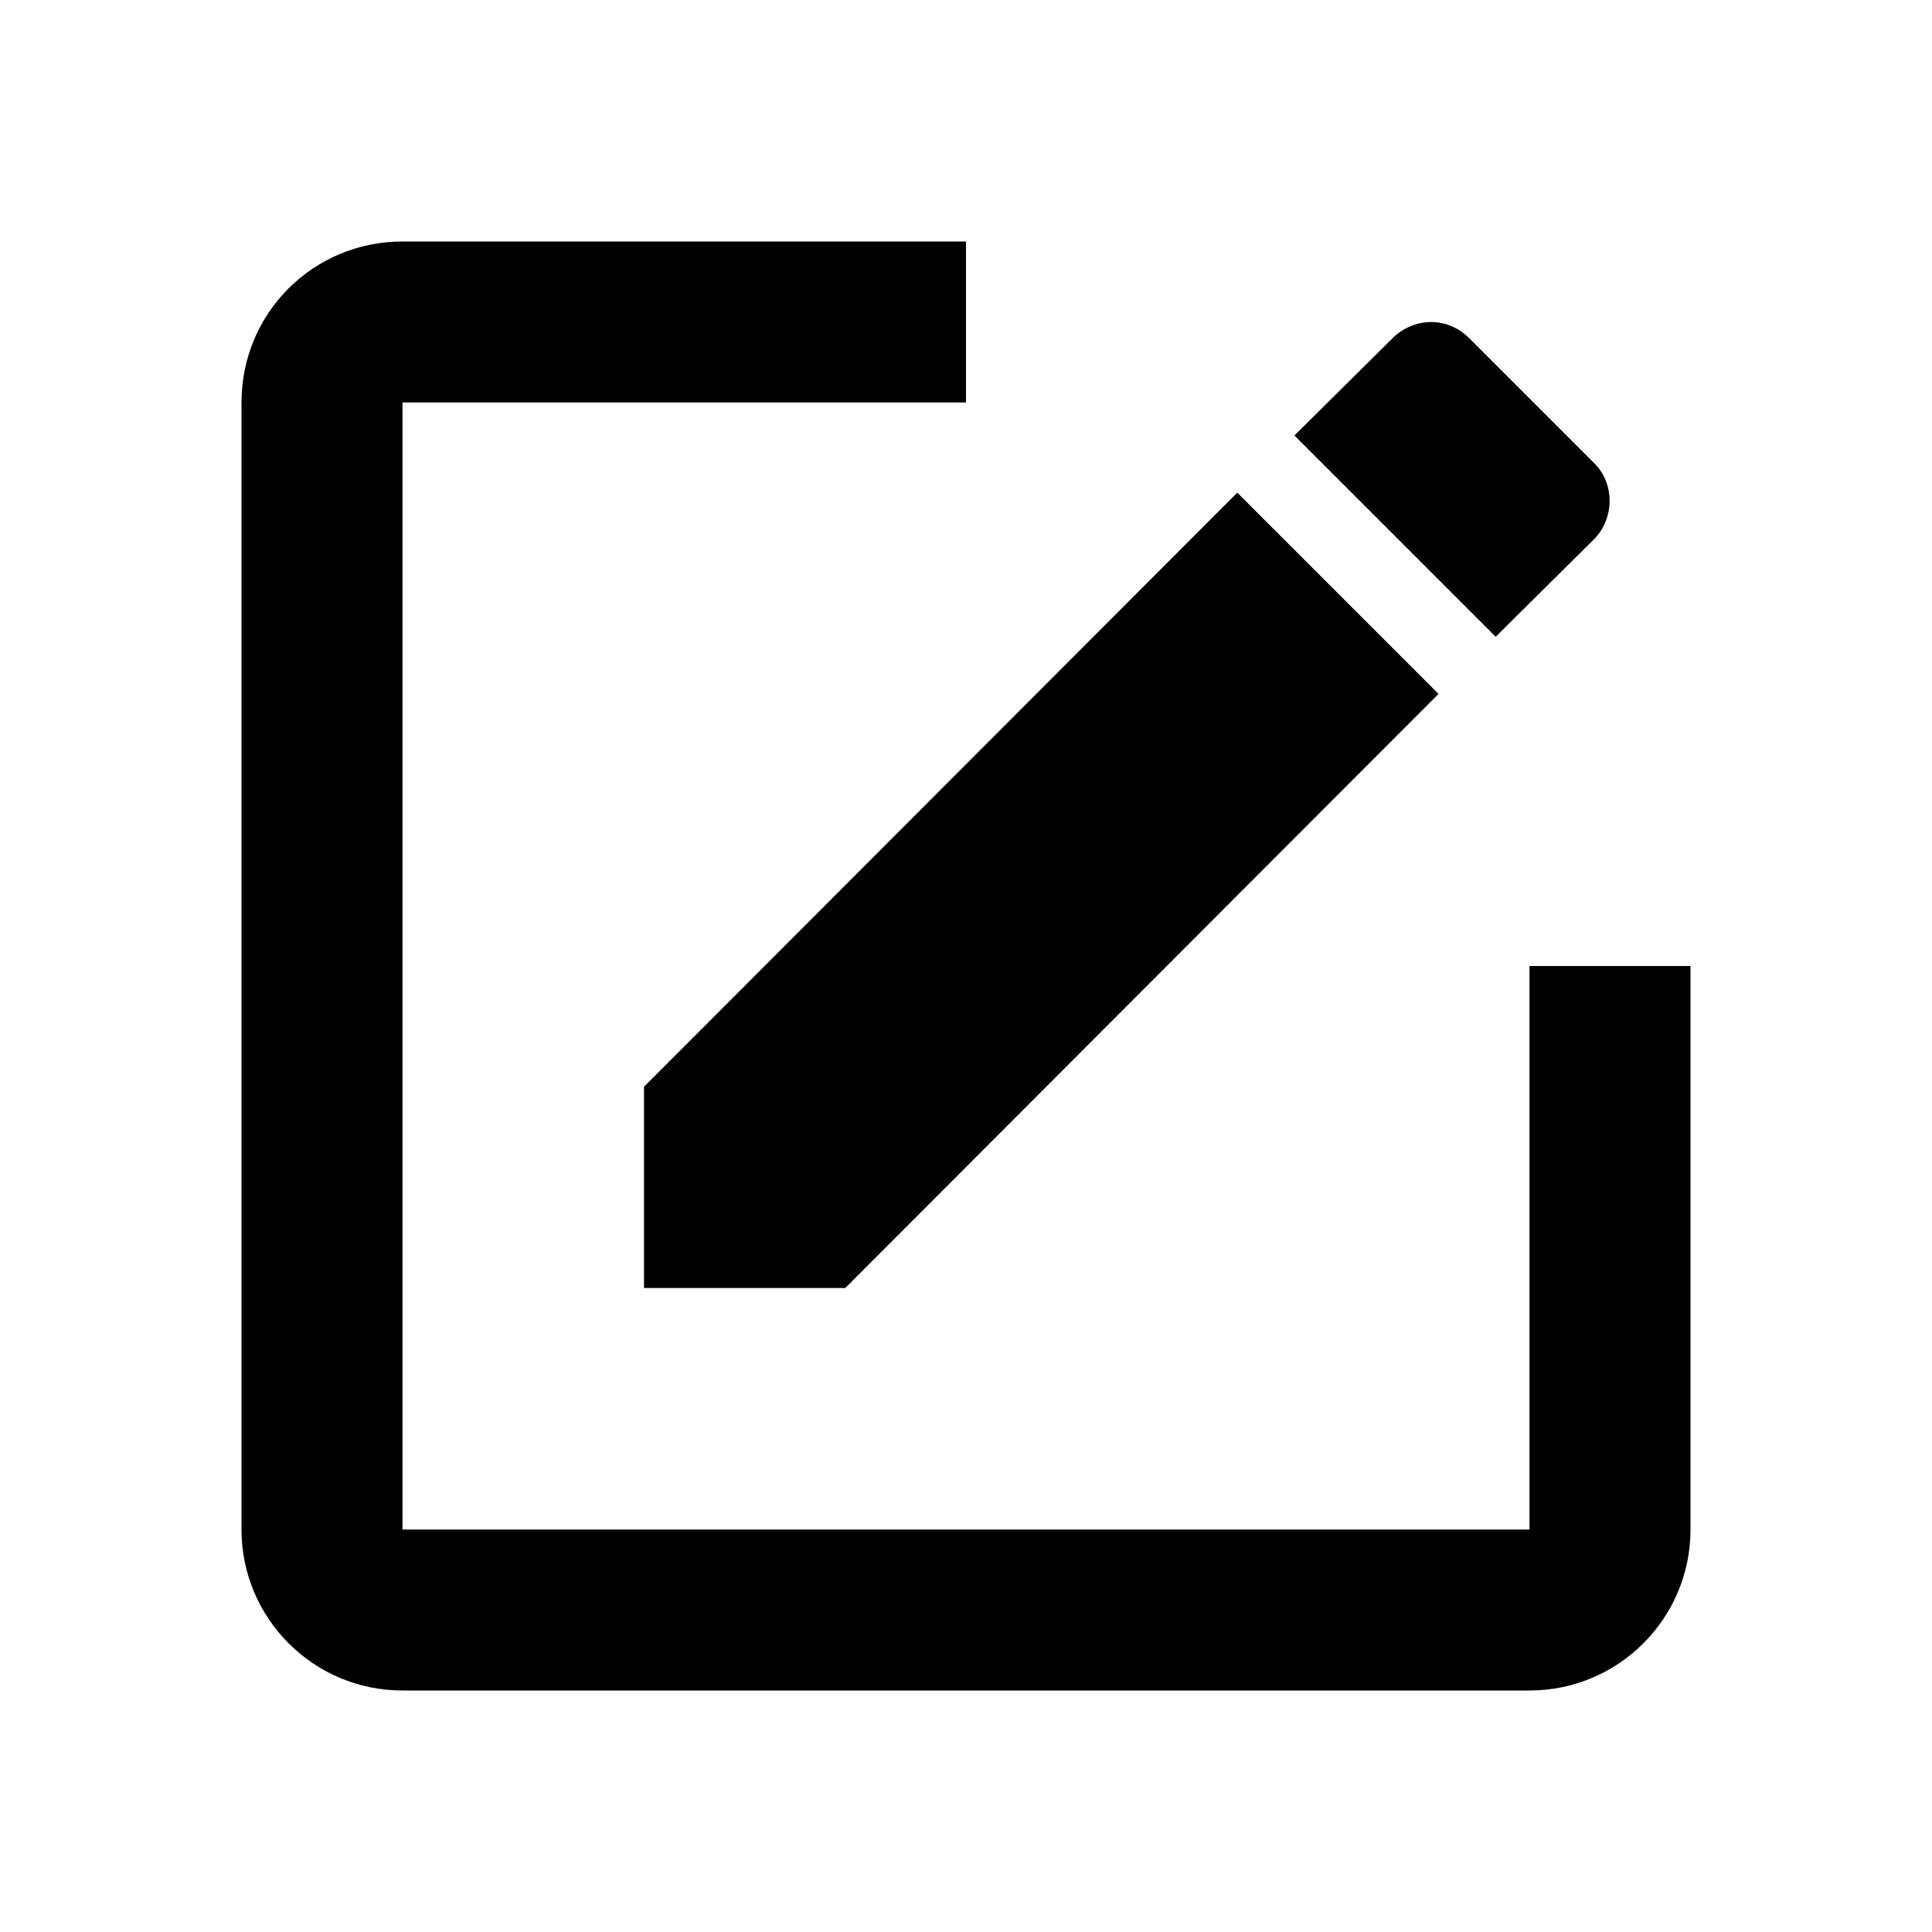
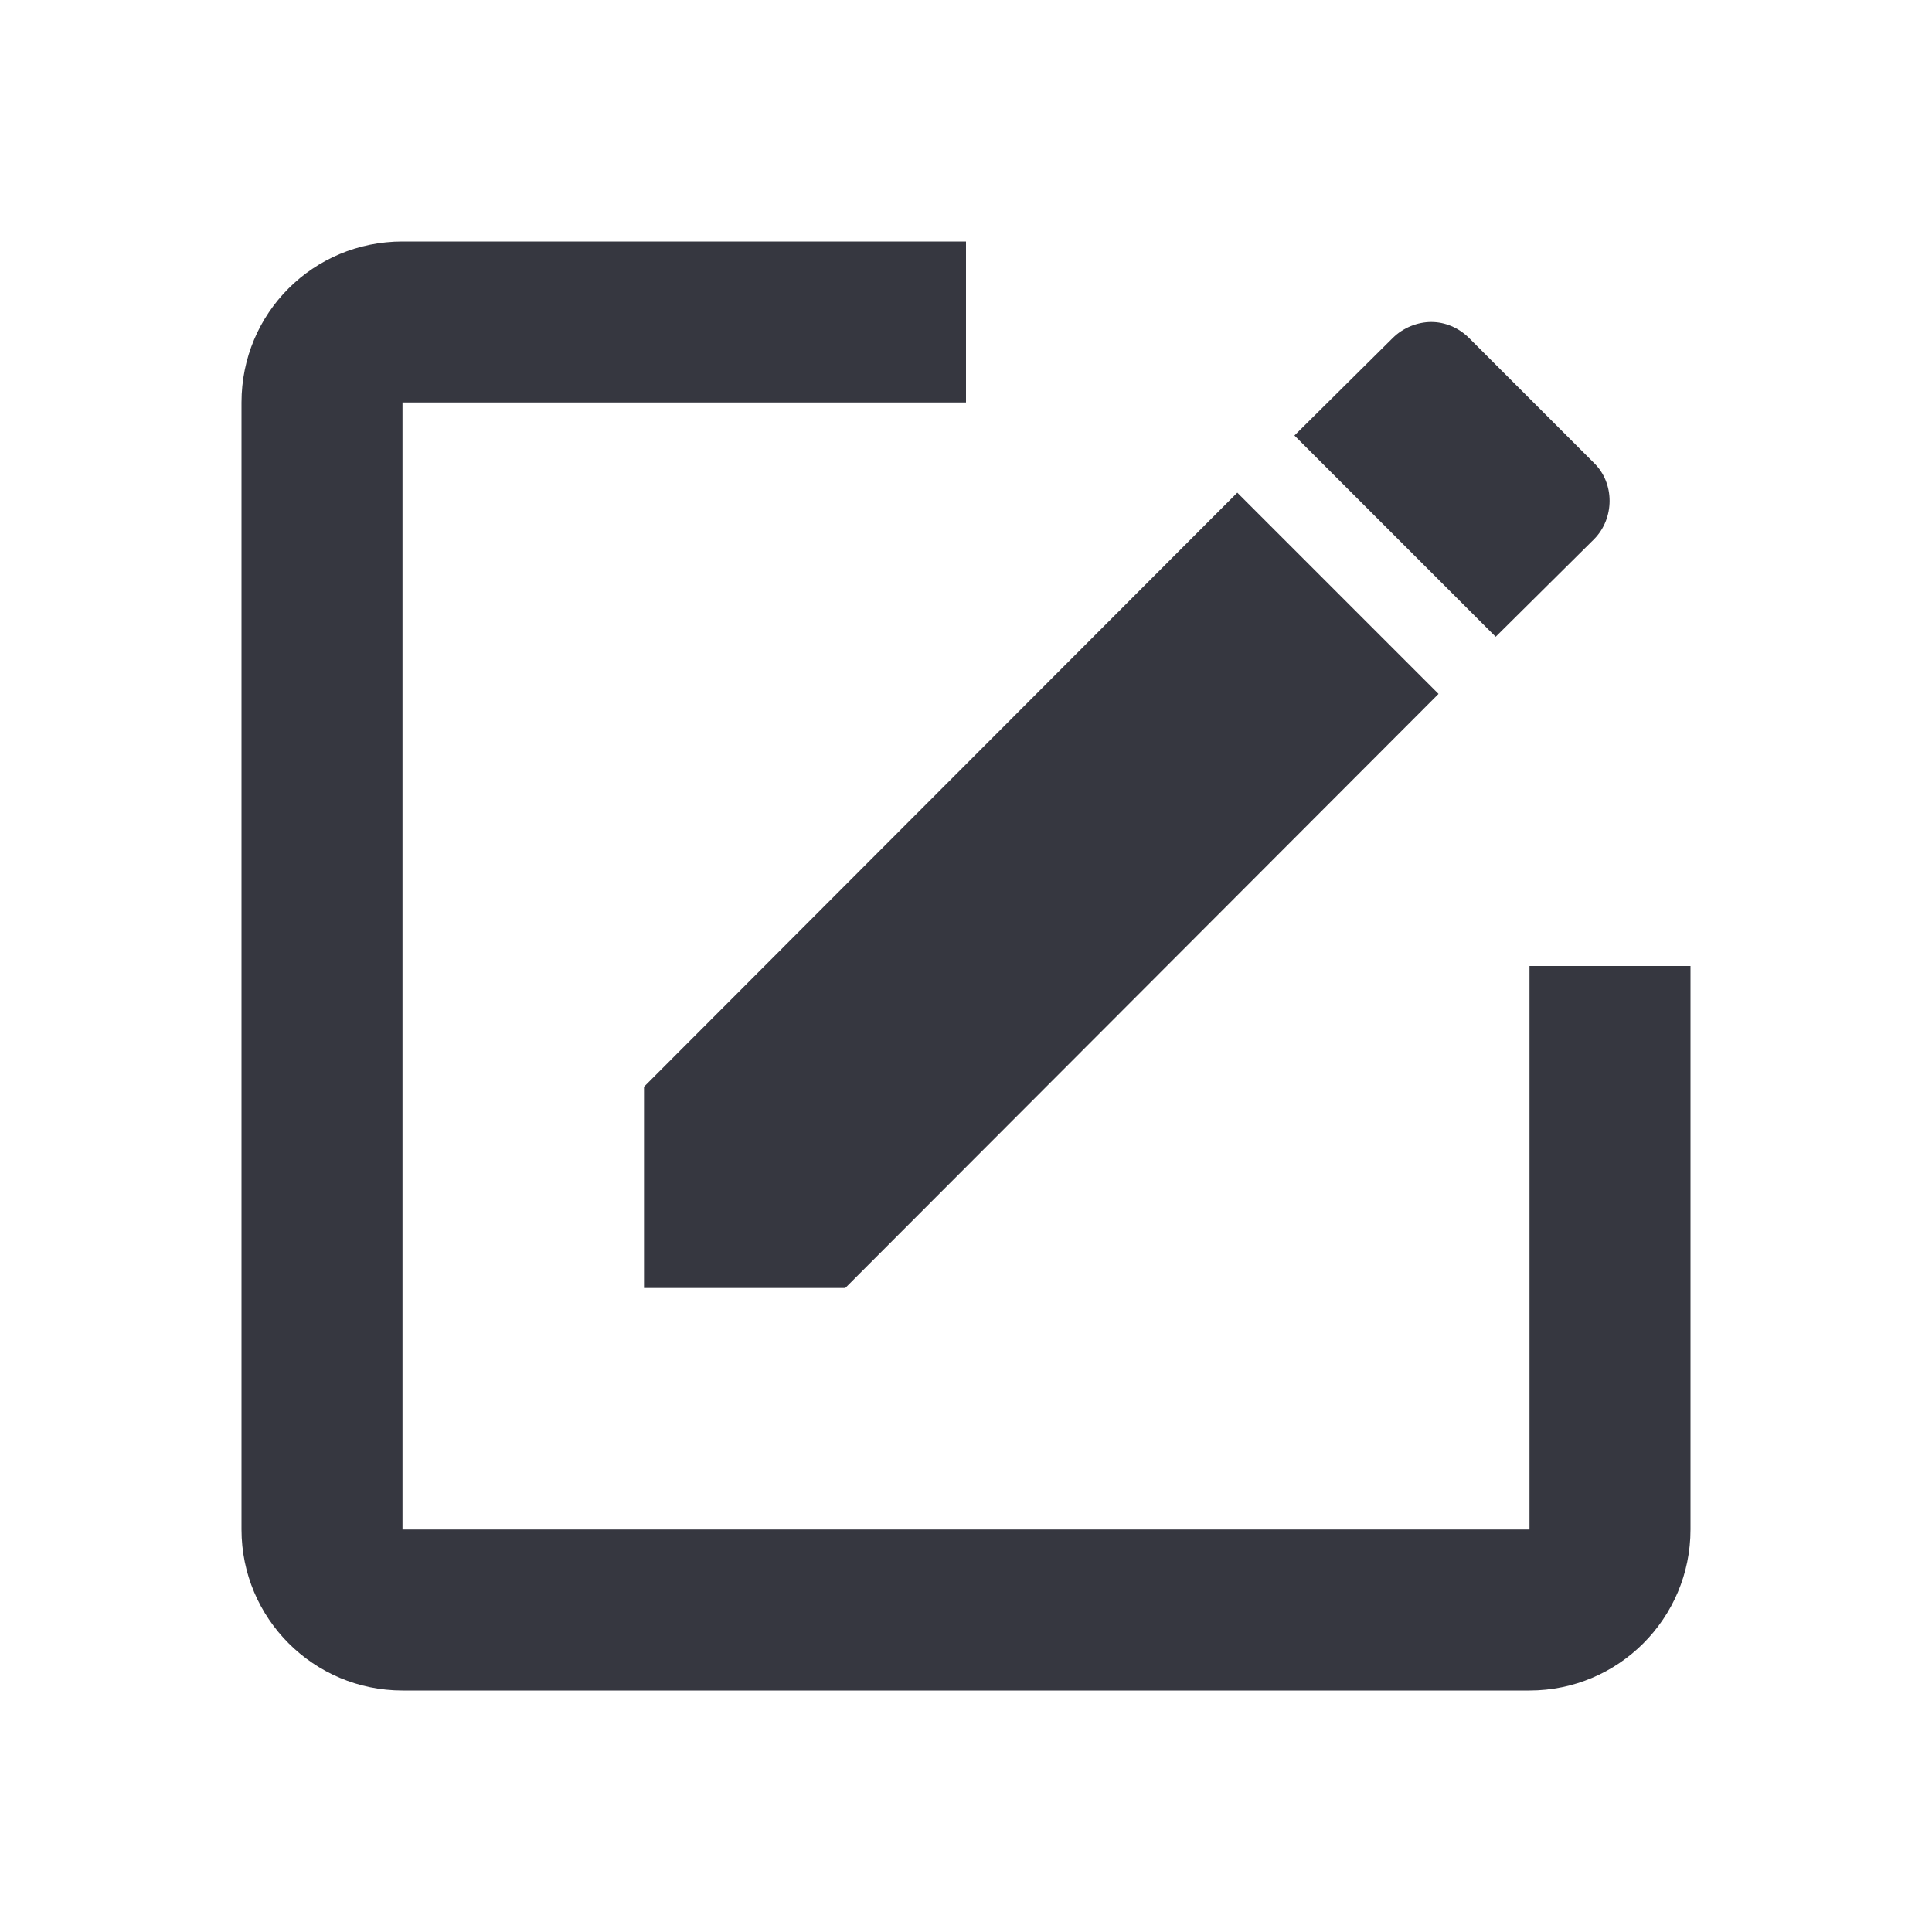
<svg xmlns="http://www.w3.org/2000/svg" viewBox="0 0 24 24">
-   <path d="M5,3C3.89,3 3,3.89 3,5V19A2,2 0 0,0 5,21H19A2,2 0 0,0 21,19V12H19V19H5V5H12V3H5M17.78,4C17.61,4 17.43,4.07 17.3,4.2L16.08,5.41L18.58,7.91L19.8,6.7C20.06,6.44 20.06,6 19.8,5.75L18.25,4.2C18.12,4.07 17.95,4 17.78,4M15.37,6.12L8,13.5V16H10.5L17.87,8.62L15.37,6.12Z" />
+   <path fill="#363740" d="M5,3C3.89,3 3,3.89 3,5V19A2,2 0 0,0 5,21H19A2,2 0 0,0 21,19V12H19V19H5V5H12V3H5M17.78,4C17.61,4 17.43,4.07 17.3,4.2L16.08,5.41L18.58,7.91L19.8,6.7C20.06,6.44 20.06,6 19.8,5.75L18.25,4.2C18.12,4.07 17.95,4 17.78,4M15.37,6.12L8,13.5V16H10.5L17.87,8.62L15.37,6.12Z" />
</svg>
